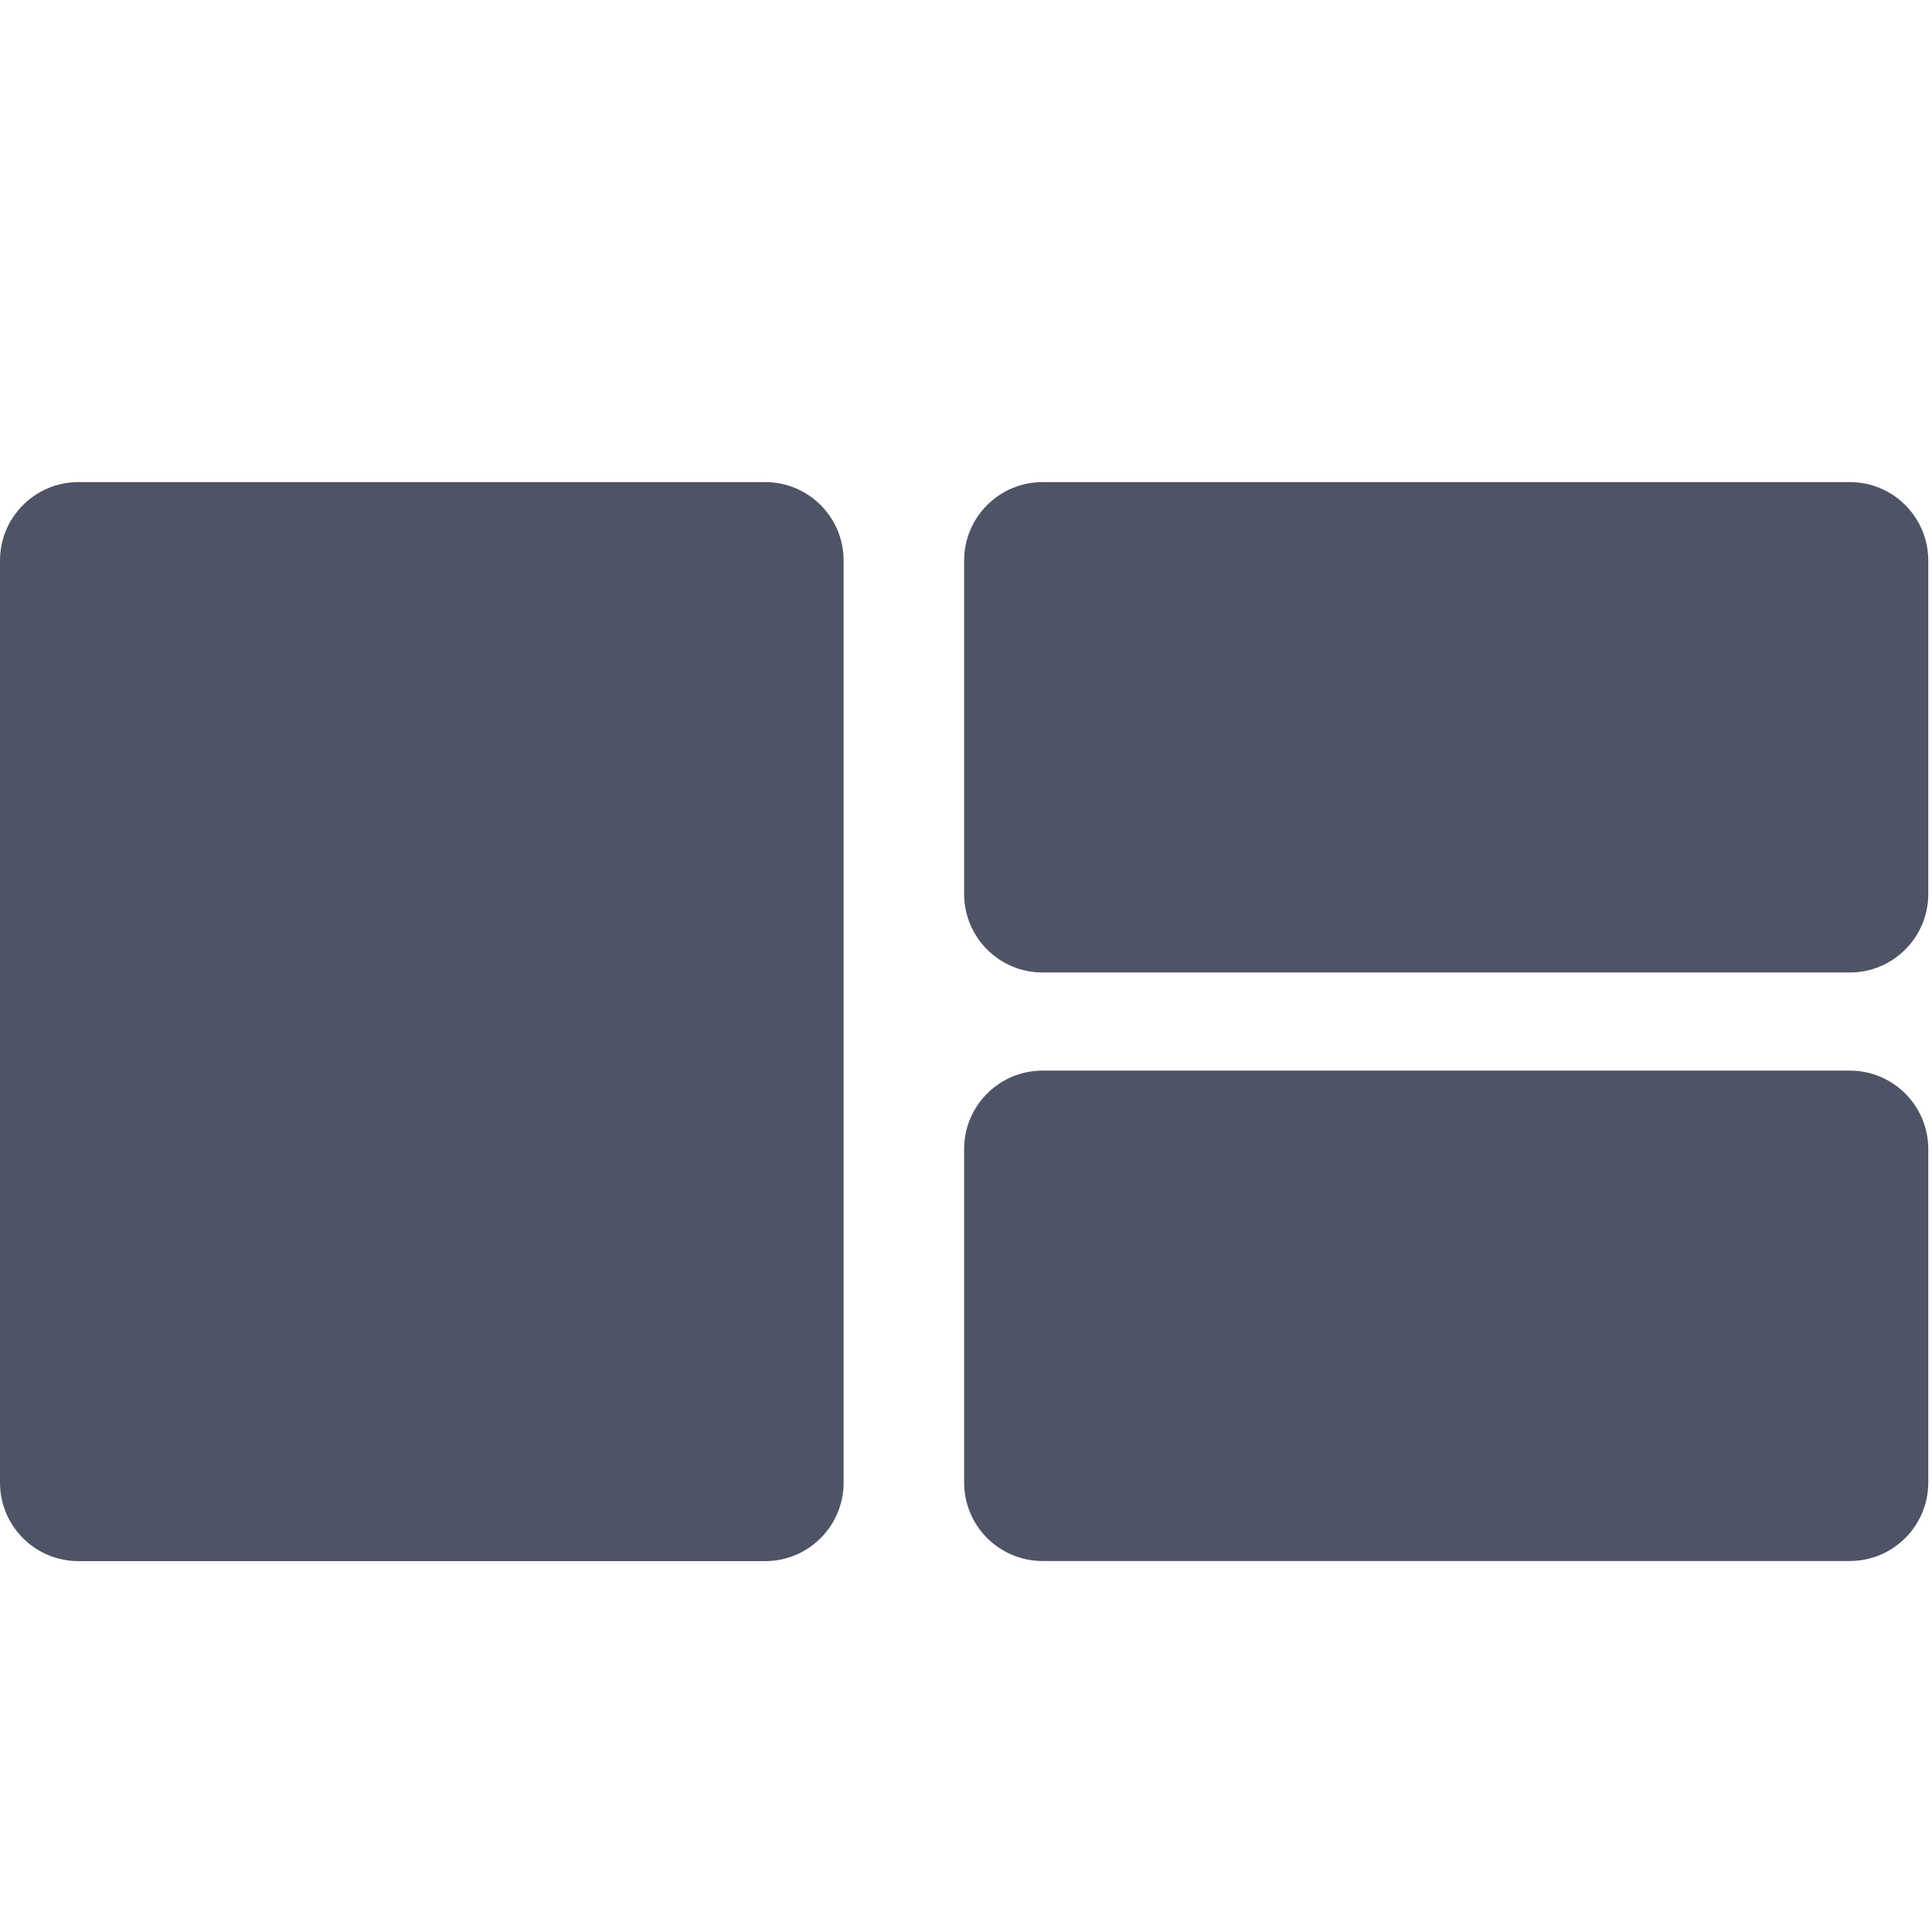
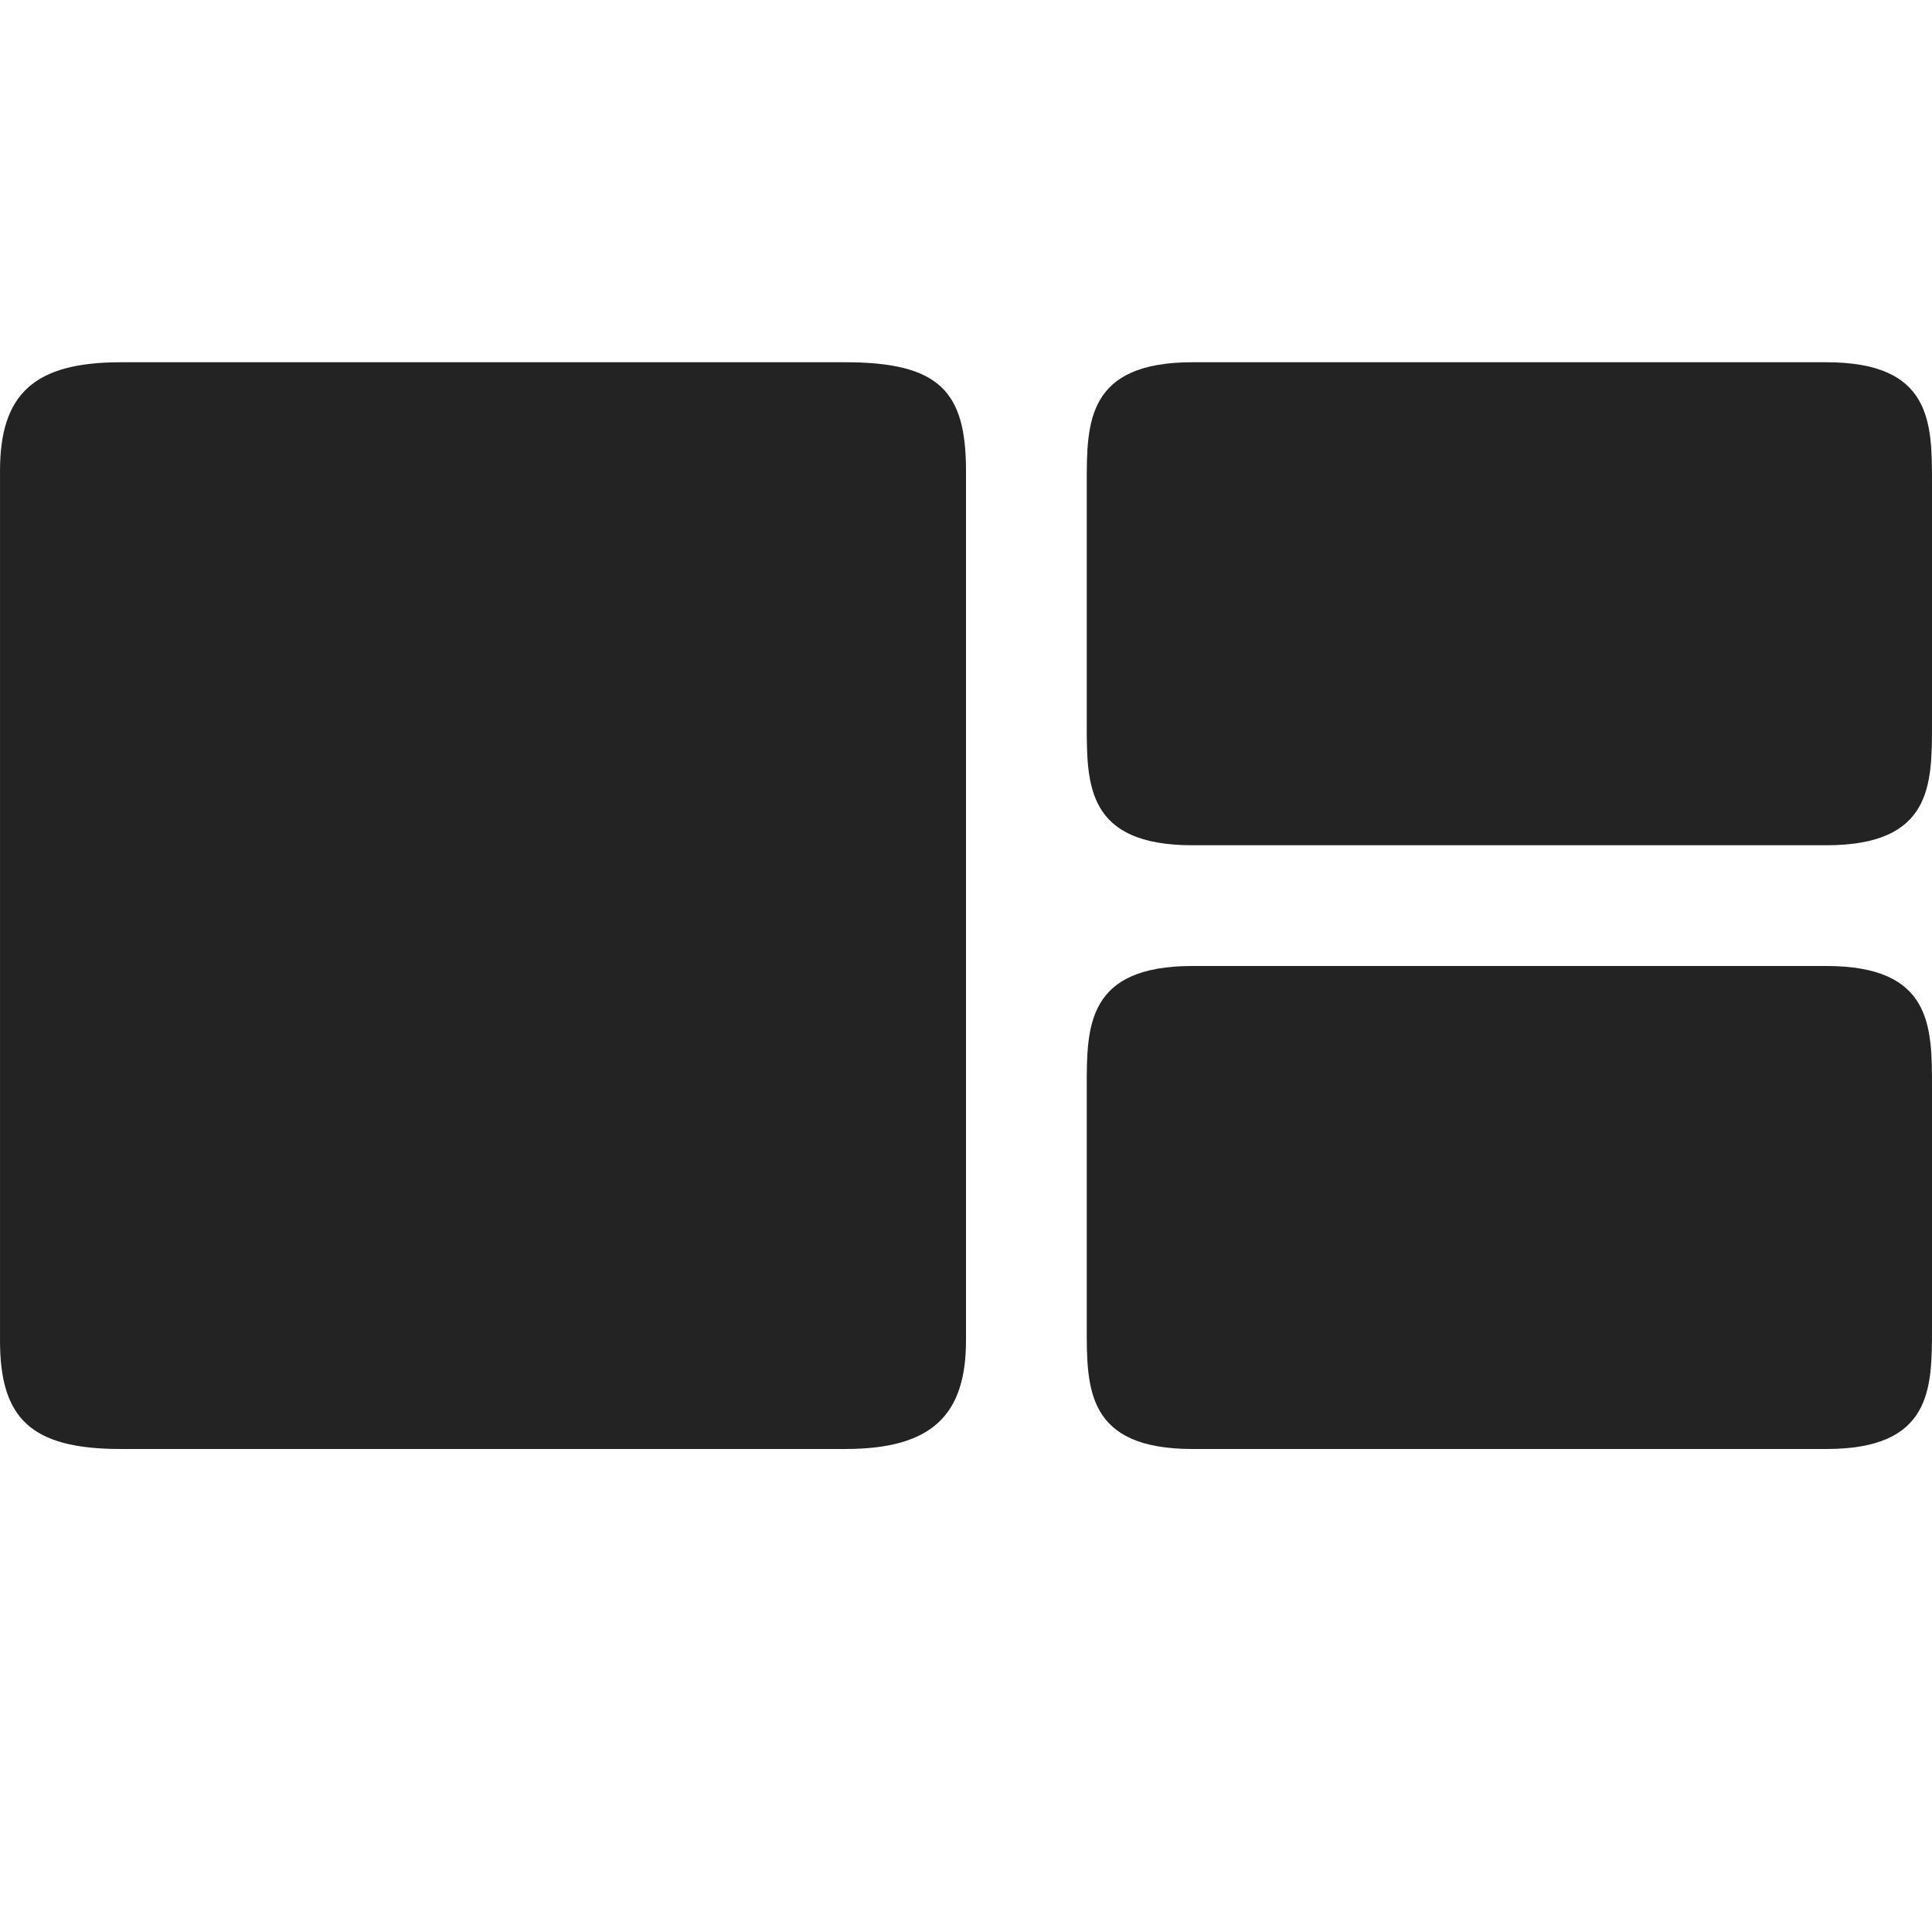
- <svg xmlns="http://www.w3.org/2000/svg" xmlns:ns1="http://www.openswatchbook.org/uri/2009/osb" width="16.031" version="1.1" style="enable-background:new" id="svg7384" height="16">
-   <defs id="defs7386">
-     <linearGradient ns1:paint="solid" id="linearGradient8297">
-       <stop style="stop-color:#000000;stop-opacity:1;" offset="0" id="stop8295" />
-     </linearGradient>
-     <linearGradient ns1:paint="solid" id="linearGradient6882">
-       <stop style="stop-color:#555555;stop-opacity:1;" offset="0" id="stop6884" />
-     </linearGradient>
-     <linearGradient ns1:paint="solid" id="linearGradient5606">
-       <stop style="stop-color:#000000;stop-opacity:1;" offset="0" id="stop5608" />
-     </linearGradient>
-     <filter style="color-interpolation-filters:sRGB" id="filter7554">
-       <feBlend mode="darken" in2="BackgroundImage" id="feBlend7556" />
-     </filter>
-   </defs>
-   <g transform="translate(-1124,555)" style="display:inline" id="layer9" />
-   <g transform="translate(-1124,555)" style="display:inline;filter:url(#filter7554)" id="layer10" />
-   <g transform="translate(-883,-62)" style="display:inline" id="layer1" />
-   <g transform="translate(-1124,555)" style="display:inline" id="layer14" />
-   <g transform="translate(-1124,555)" style="display:inline" id="layer15" />
-   <g transform="translate(-1124,555)" style="display:inline" id="g71291" />
-   <g transform="translate(-883,88)" style="display:inline" id="layer2" />
-   <rect height="8.953" id="rect3158" ry="0.651" style="fill:#4c5263;fill-opacity:0.988;stroke:none;stroke-width:102.291;stroke-miterlimit:4;stroke-dasharray:none;stroke-opacity:1" width="7" x="0" y="4" />
-   <rect height="4.069" id="rect3160" ry="0.651" style="fill:#4c5263;fill-opacity:0.988;stroke:none;stroke-width:102.291;stroke-miterlimit:4;stroke-dasharray:none;stroke-opacity:1" width="8" x="8" y="4" />
-   <rect height="4.069" id="rect3162" ry="0.651" style="fill:#4c5263;fill-opacity:0.988;stroke:none;stroke-width:102.291;stroke-miterlimit:4;stroke-dasharray:none;stroke-opacity:1" width="8" x="8" y="8.883" />
-   <g transform="translate(-1124,555)" style="display:inline" id="layer12" />
+ <svg xmlns="http://www.w3.org/2000/svg" width="16" height="16" viewBox="0 0 16 16" fill="none">
+   <path d="M8 3.9C8 3.249 7.788 3 7 3H1C0.284 3 7.07539e-05 3.261 7.07539e-05 3.9C7.07539e-05 4.539 -8.84424e-05 10.457 7.07539e-05 11.1C0 11.743 0.251 12 1 12H7C7.721 12 8 11.717 8 11.1V3.9Z" fill="#232323" />
+   <path d="M16 9C16 8.5 16 8 15.125 8H9.875C9 8 9 8.5 9 9V11C9 11.5 9 12 9.875 12H15.125C16 12 16 11.5 16 11V9V9Z" fill="#232323" />
+   <path d="M16 4C16 3.5 16 3 15.125 3H9.875C9 3 9 3.5 9 4V6C9 6.5 9 7 9.875 7H15.125C16 7 16 6.5 16 6V4V4Z" fill="#232323" />
</svg>
